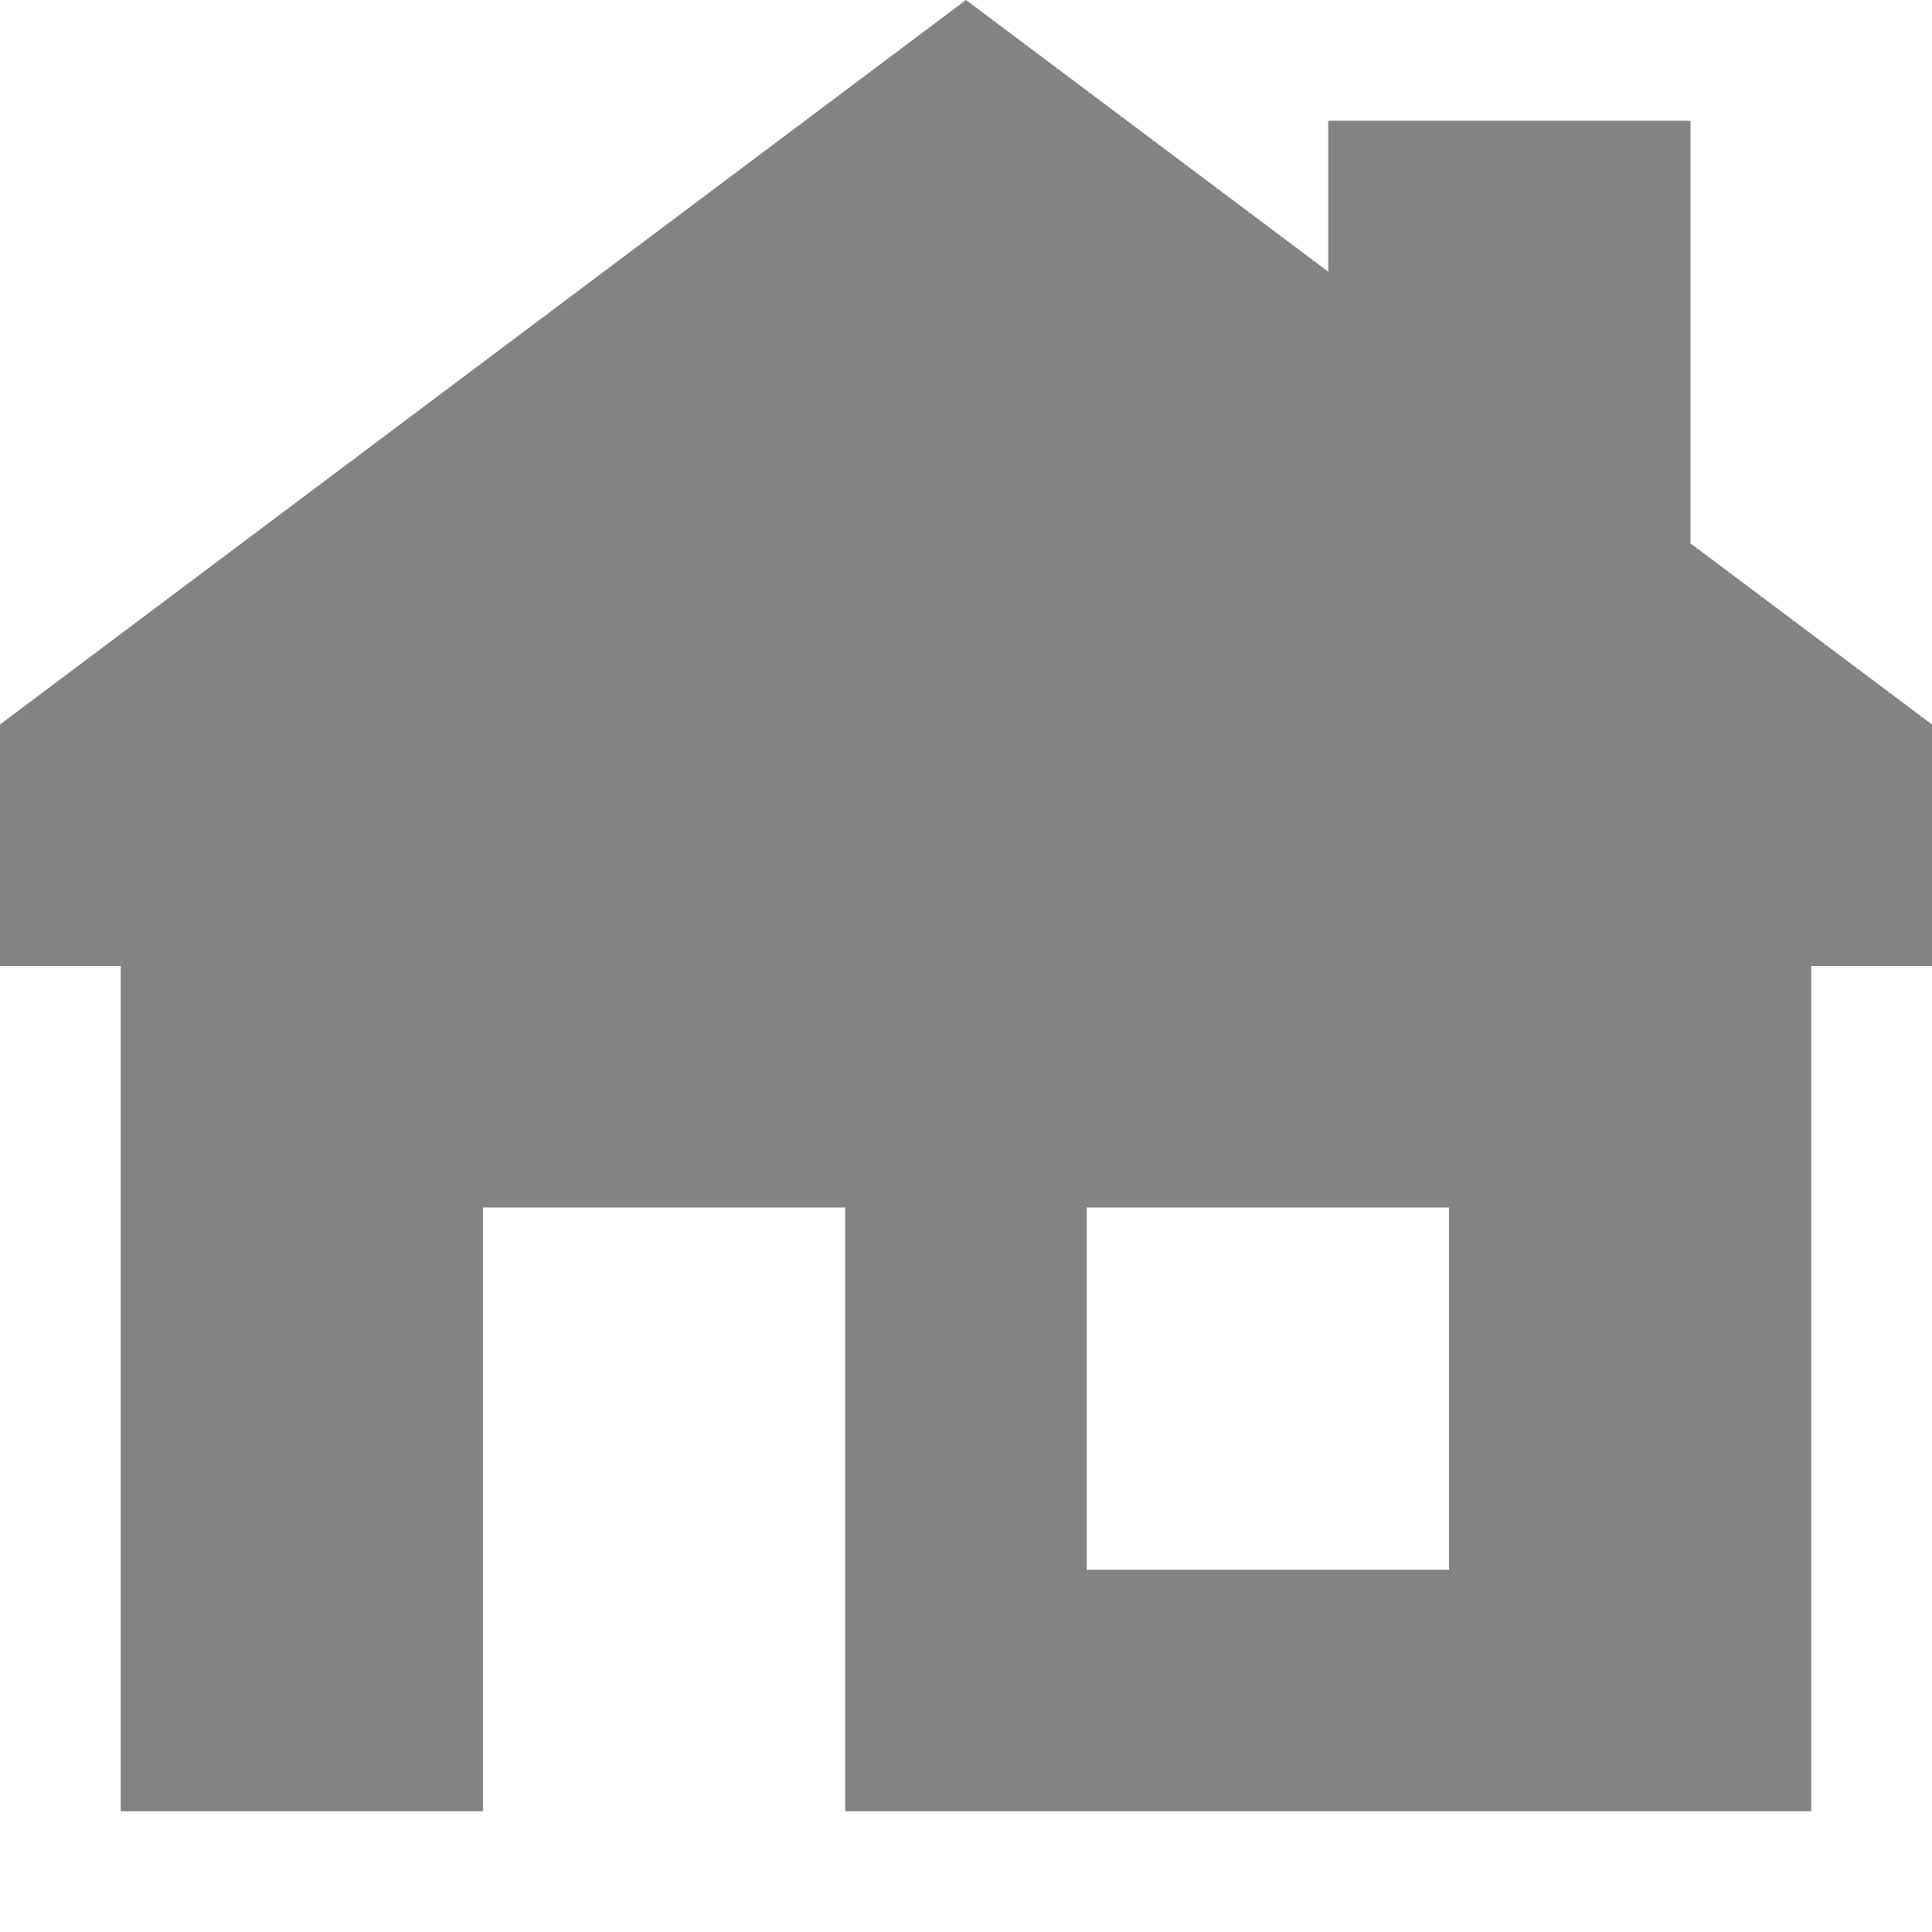
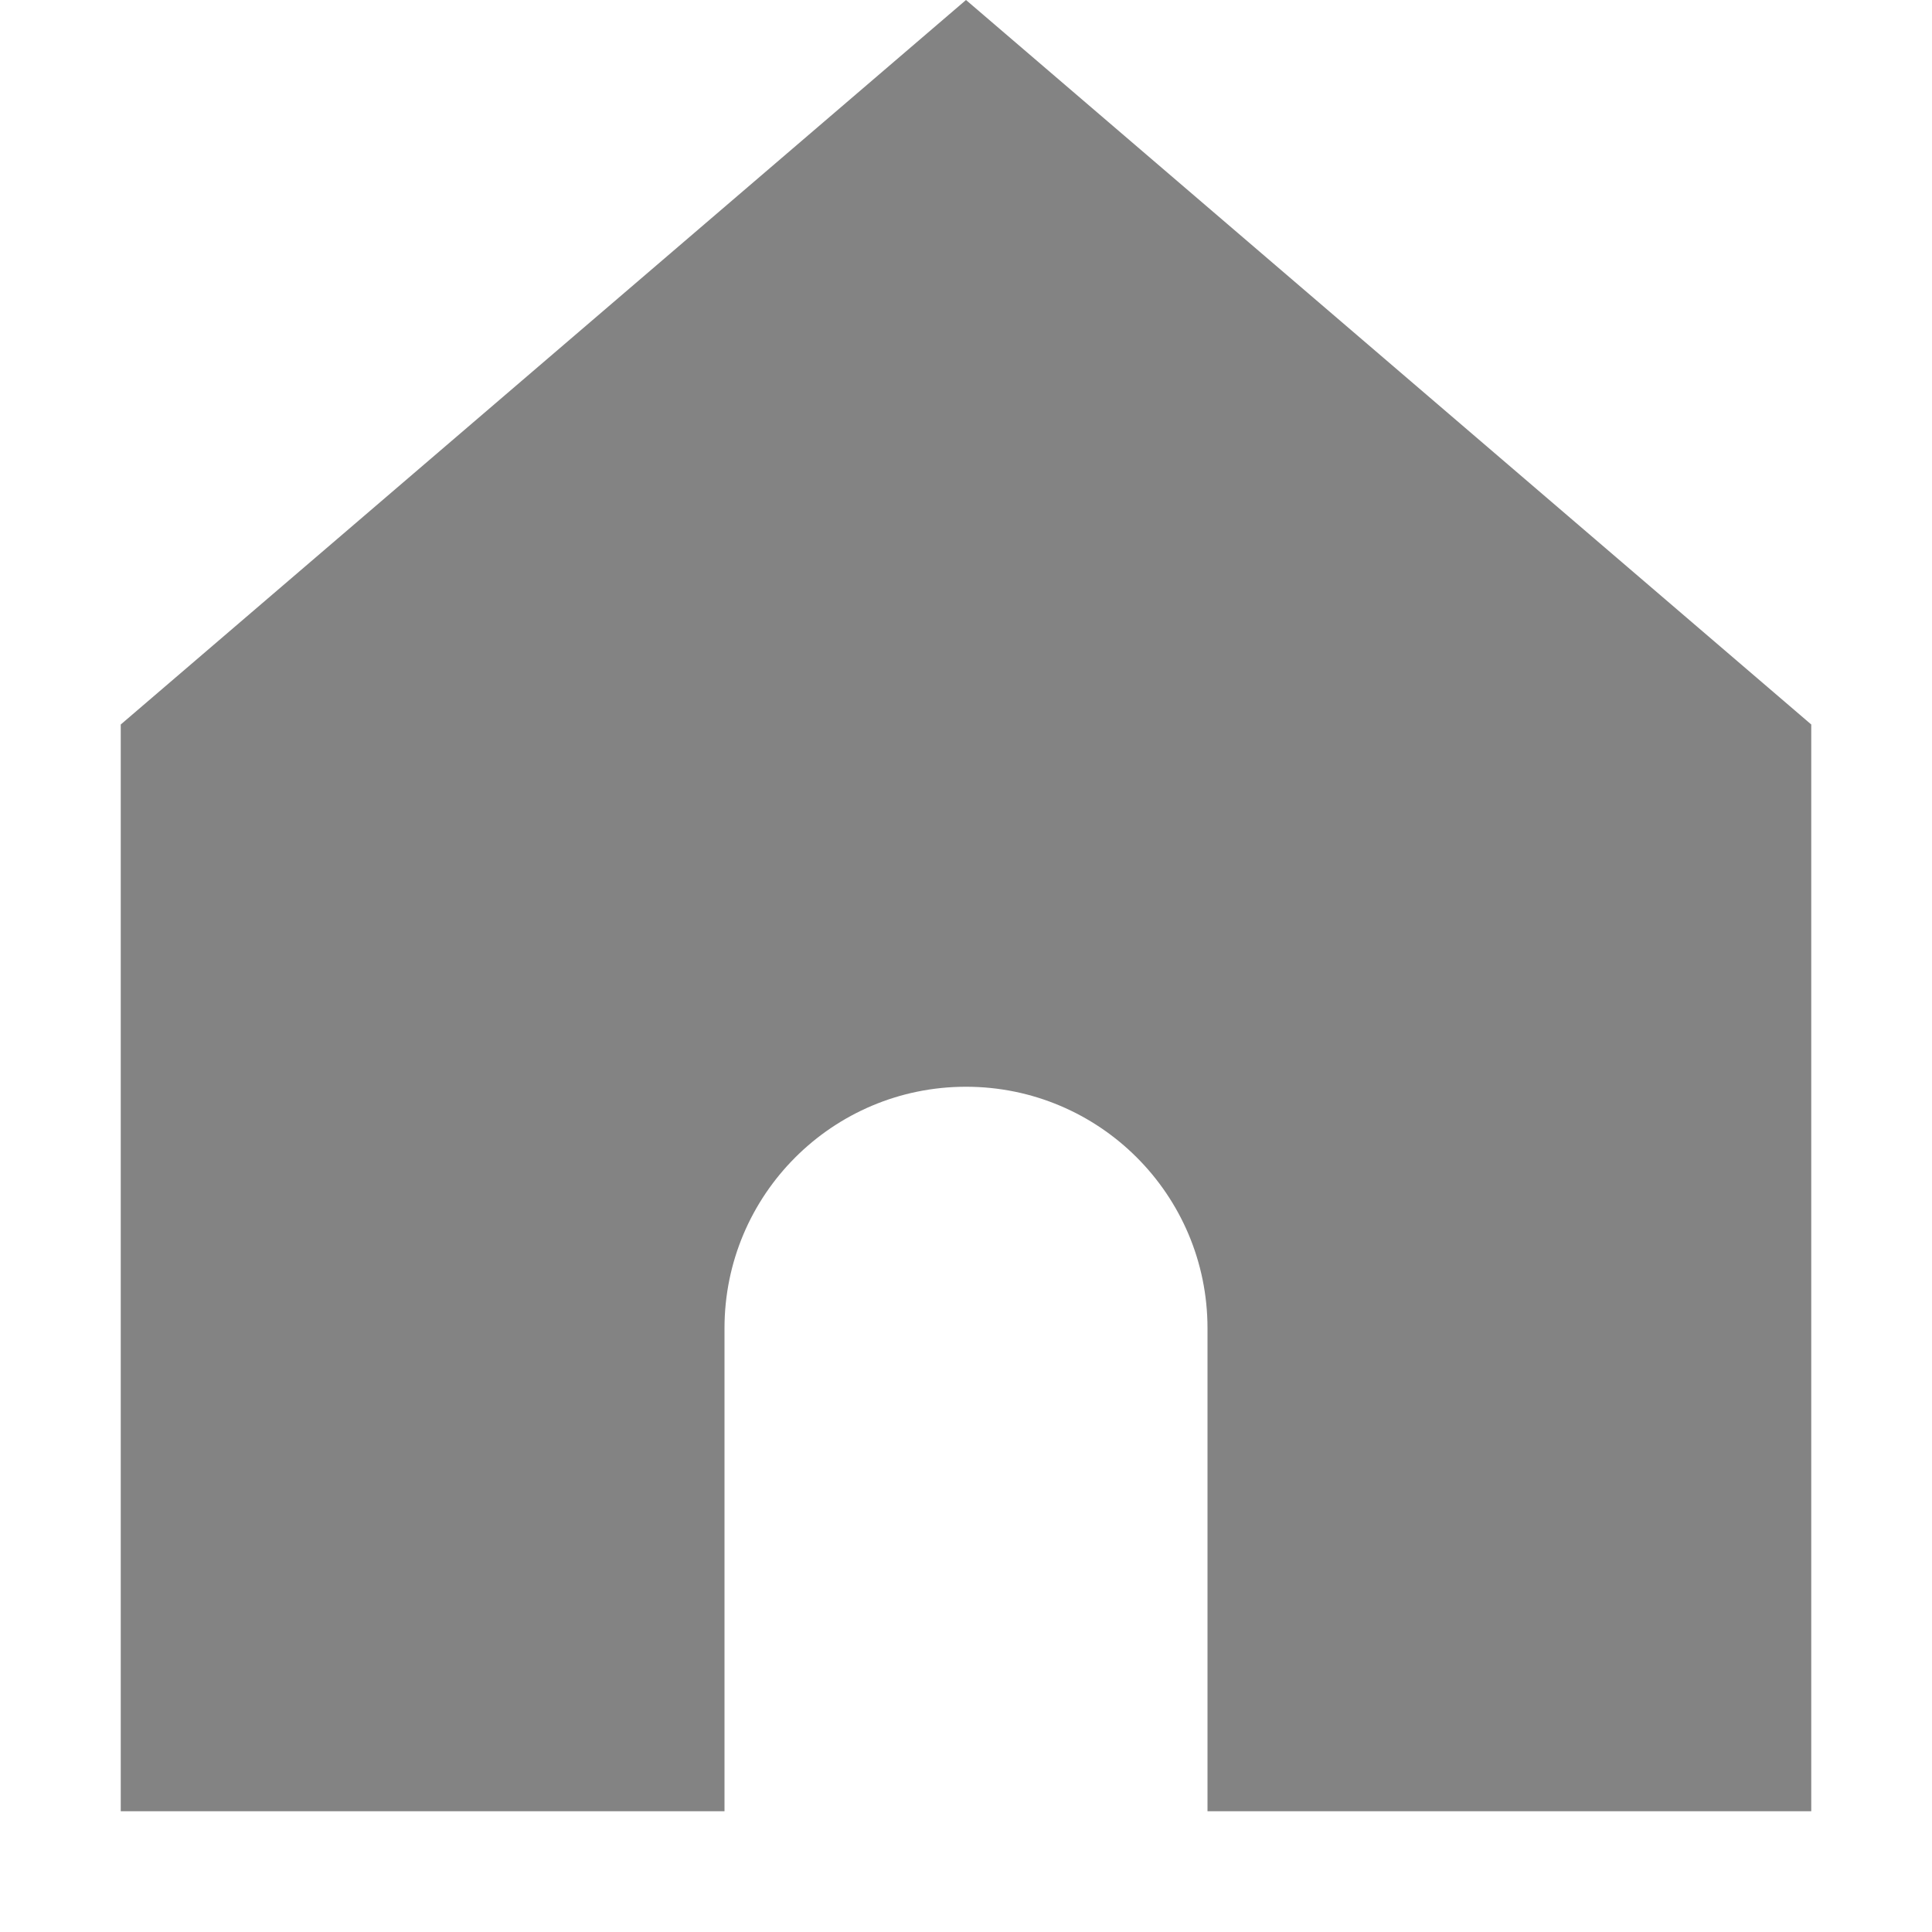
- <svg xmlns="http://www.w3.org/2000/svg" width="800px" height="800px" viewBox="0 0 16 16" fill="none">
+ <svg xmlns="http://www.w3.org/2000/svg" width="150px" height="150px" viewBox="0 0 16 16" fill="none">
  <g id="SVGRepo_bgCarrier" stroke-width="0" />
  <g id="SVGRepo_tracerCarrier" stroke-linecap="round" stroke-linejoin="round" />
  <g id="SVGRepo_iconCarrier">
-     <path fill-rule="evenodd" clip-rule="evenodd" d="M8 0L0 6V8H1V15H4V10H7V15H15V8H16V6L14 4.5V1H11V2.25L8 0ZM9 10H12V13H9V10Z" fill="#838383" />
+     <path d="M1 6V15H6V11C6 9.895 6.895 9 8 9C9.105 9 10 9.895 10 11V15H15V6L8 0L1 6Z" fill="#838383" />
  </g>
</svg>
